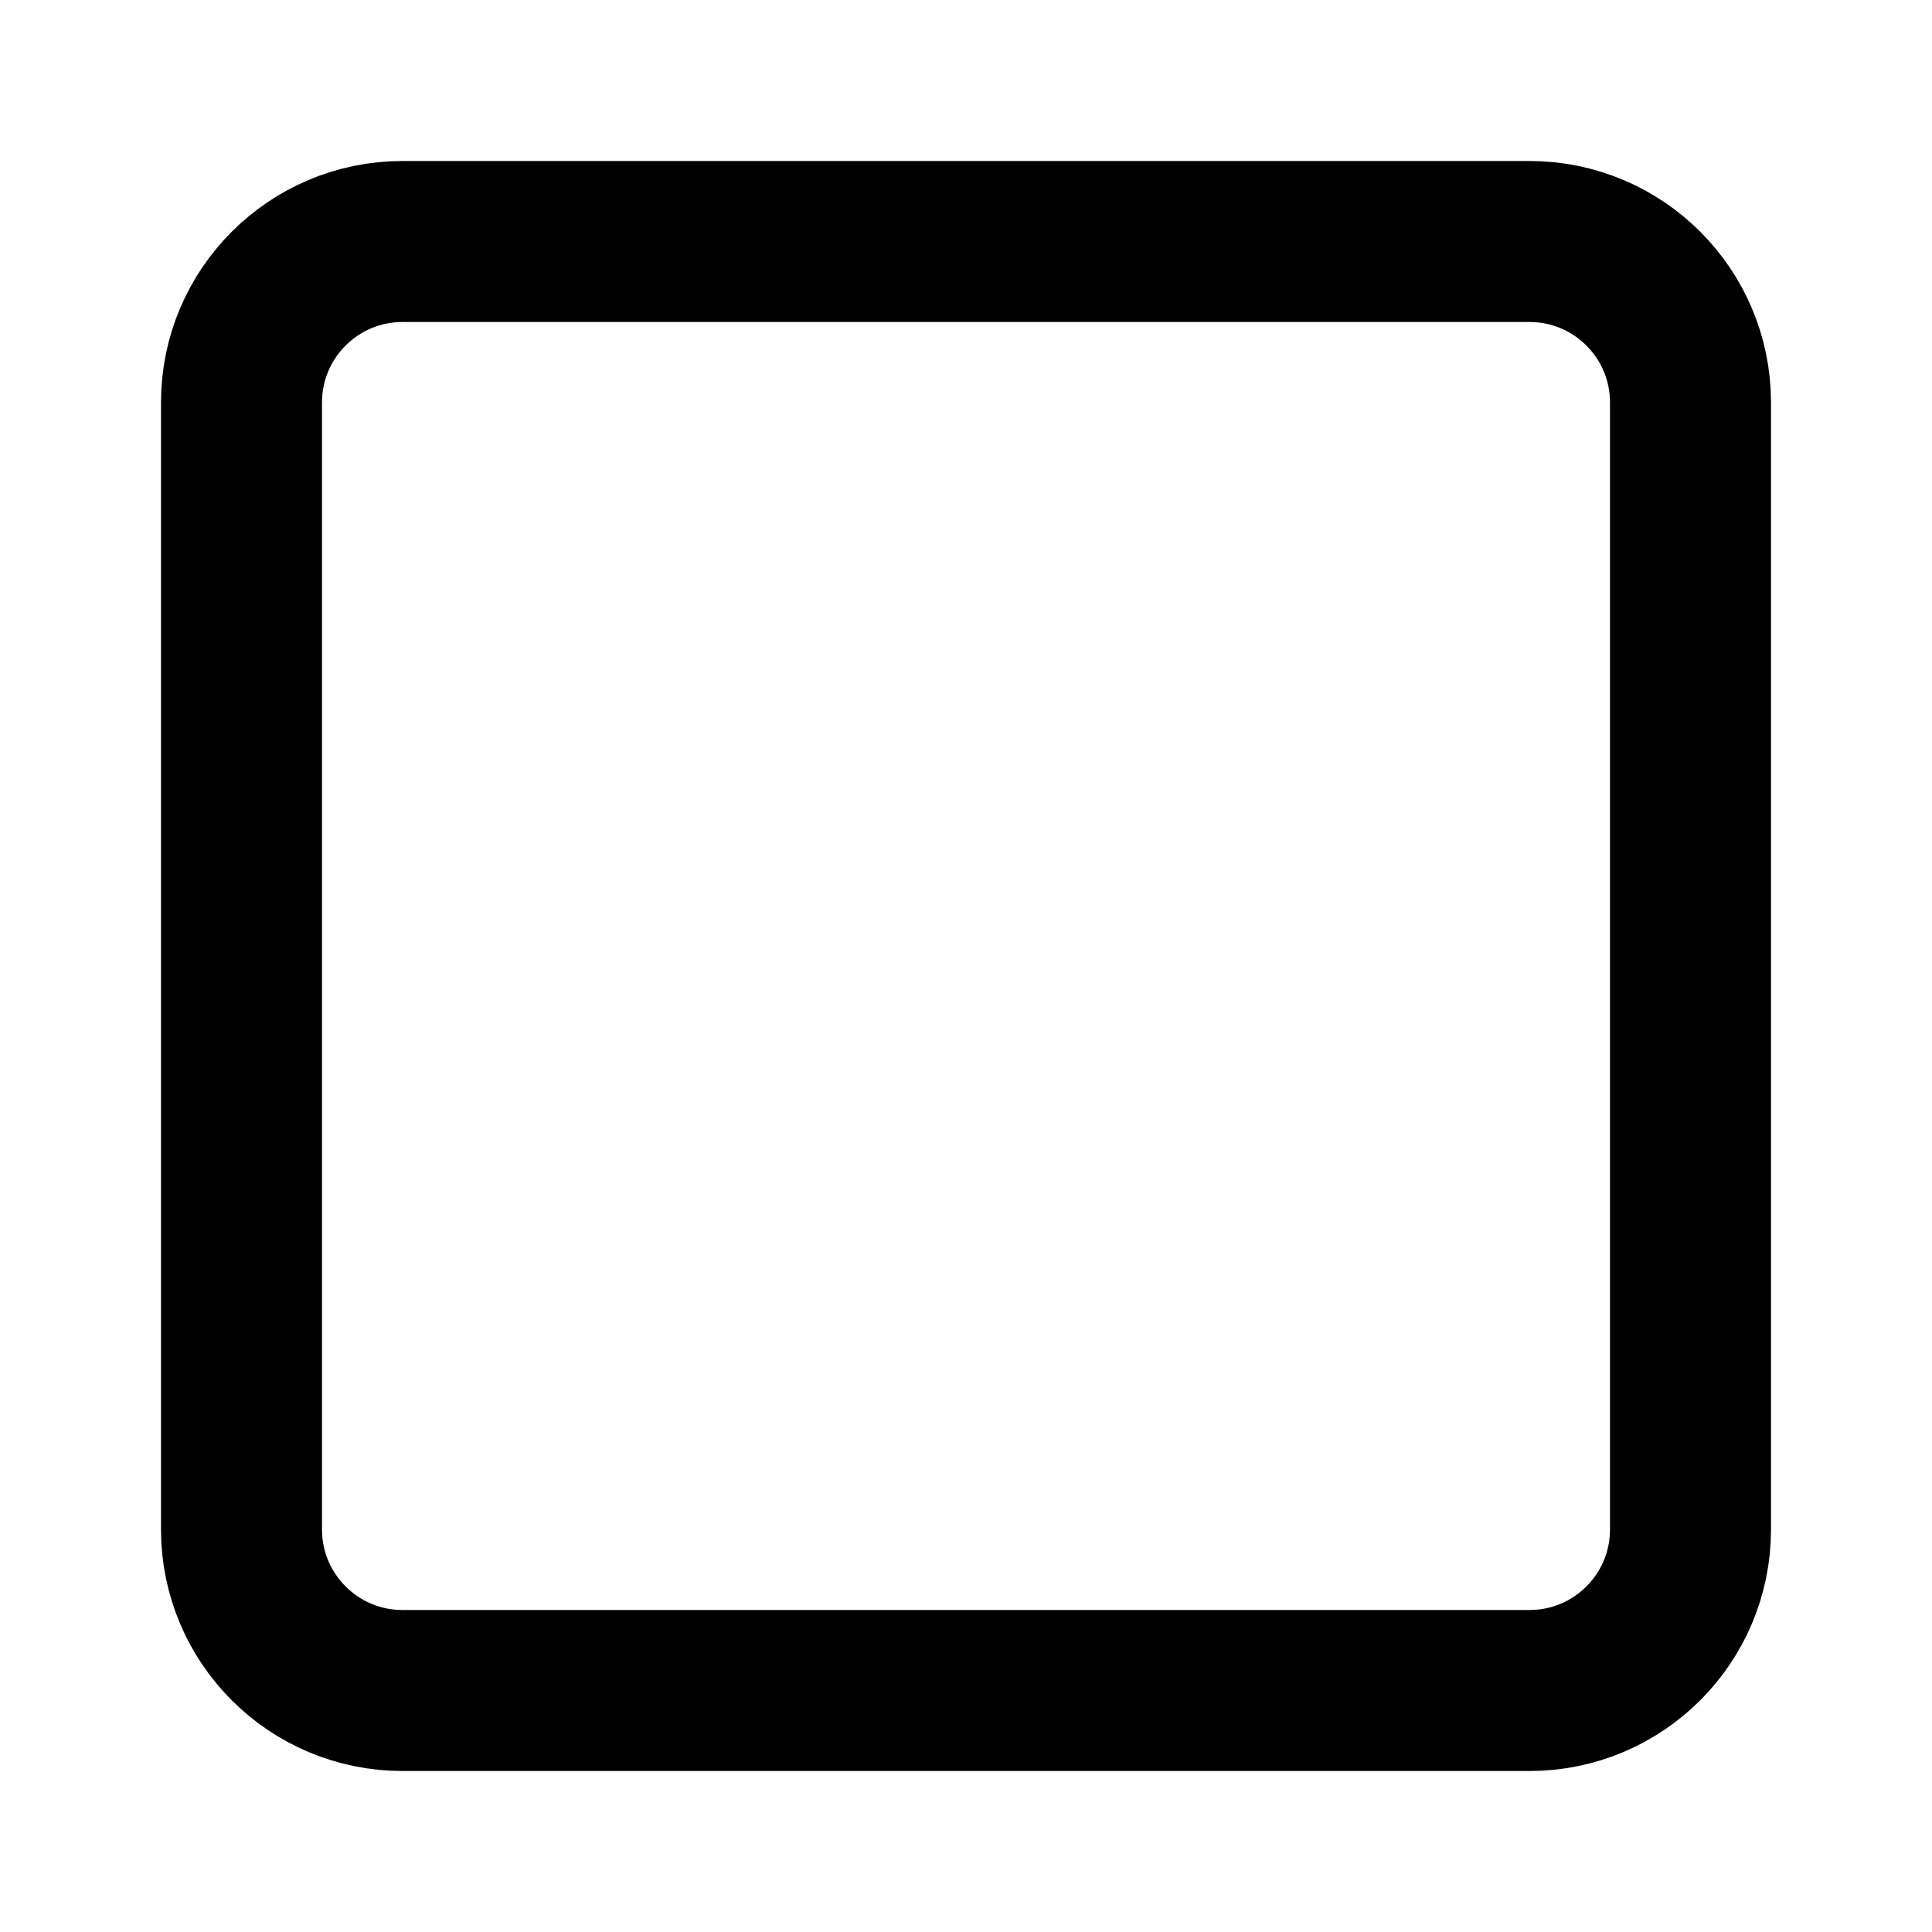
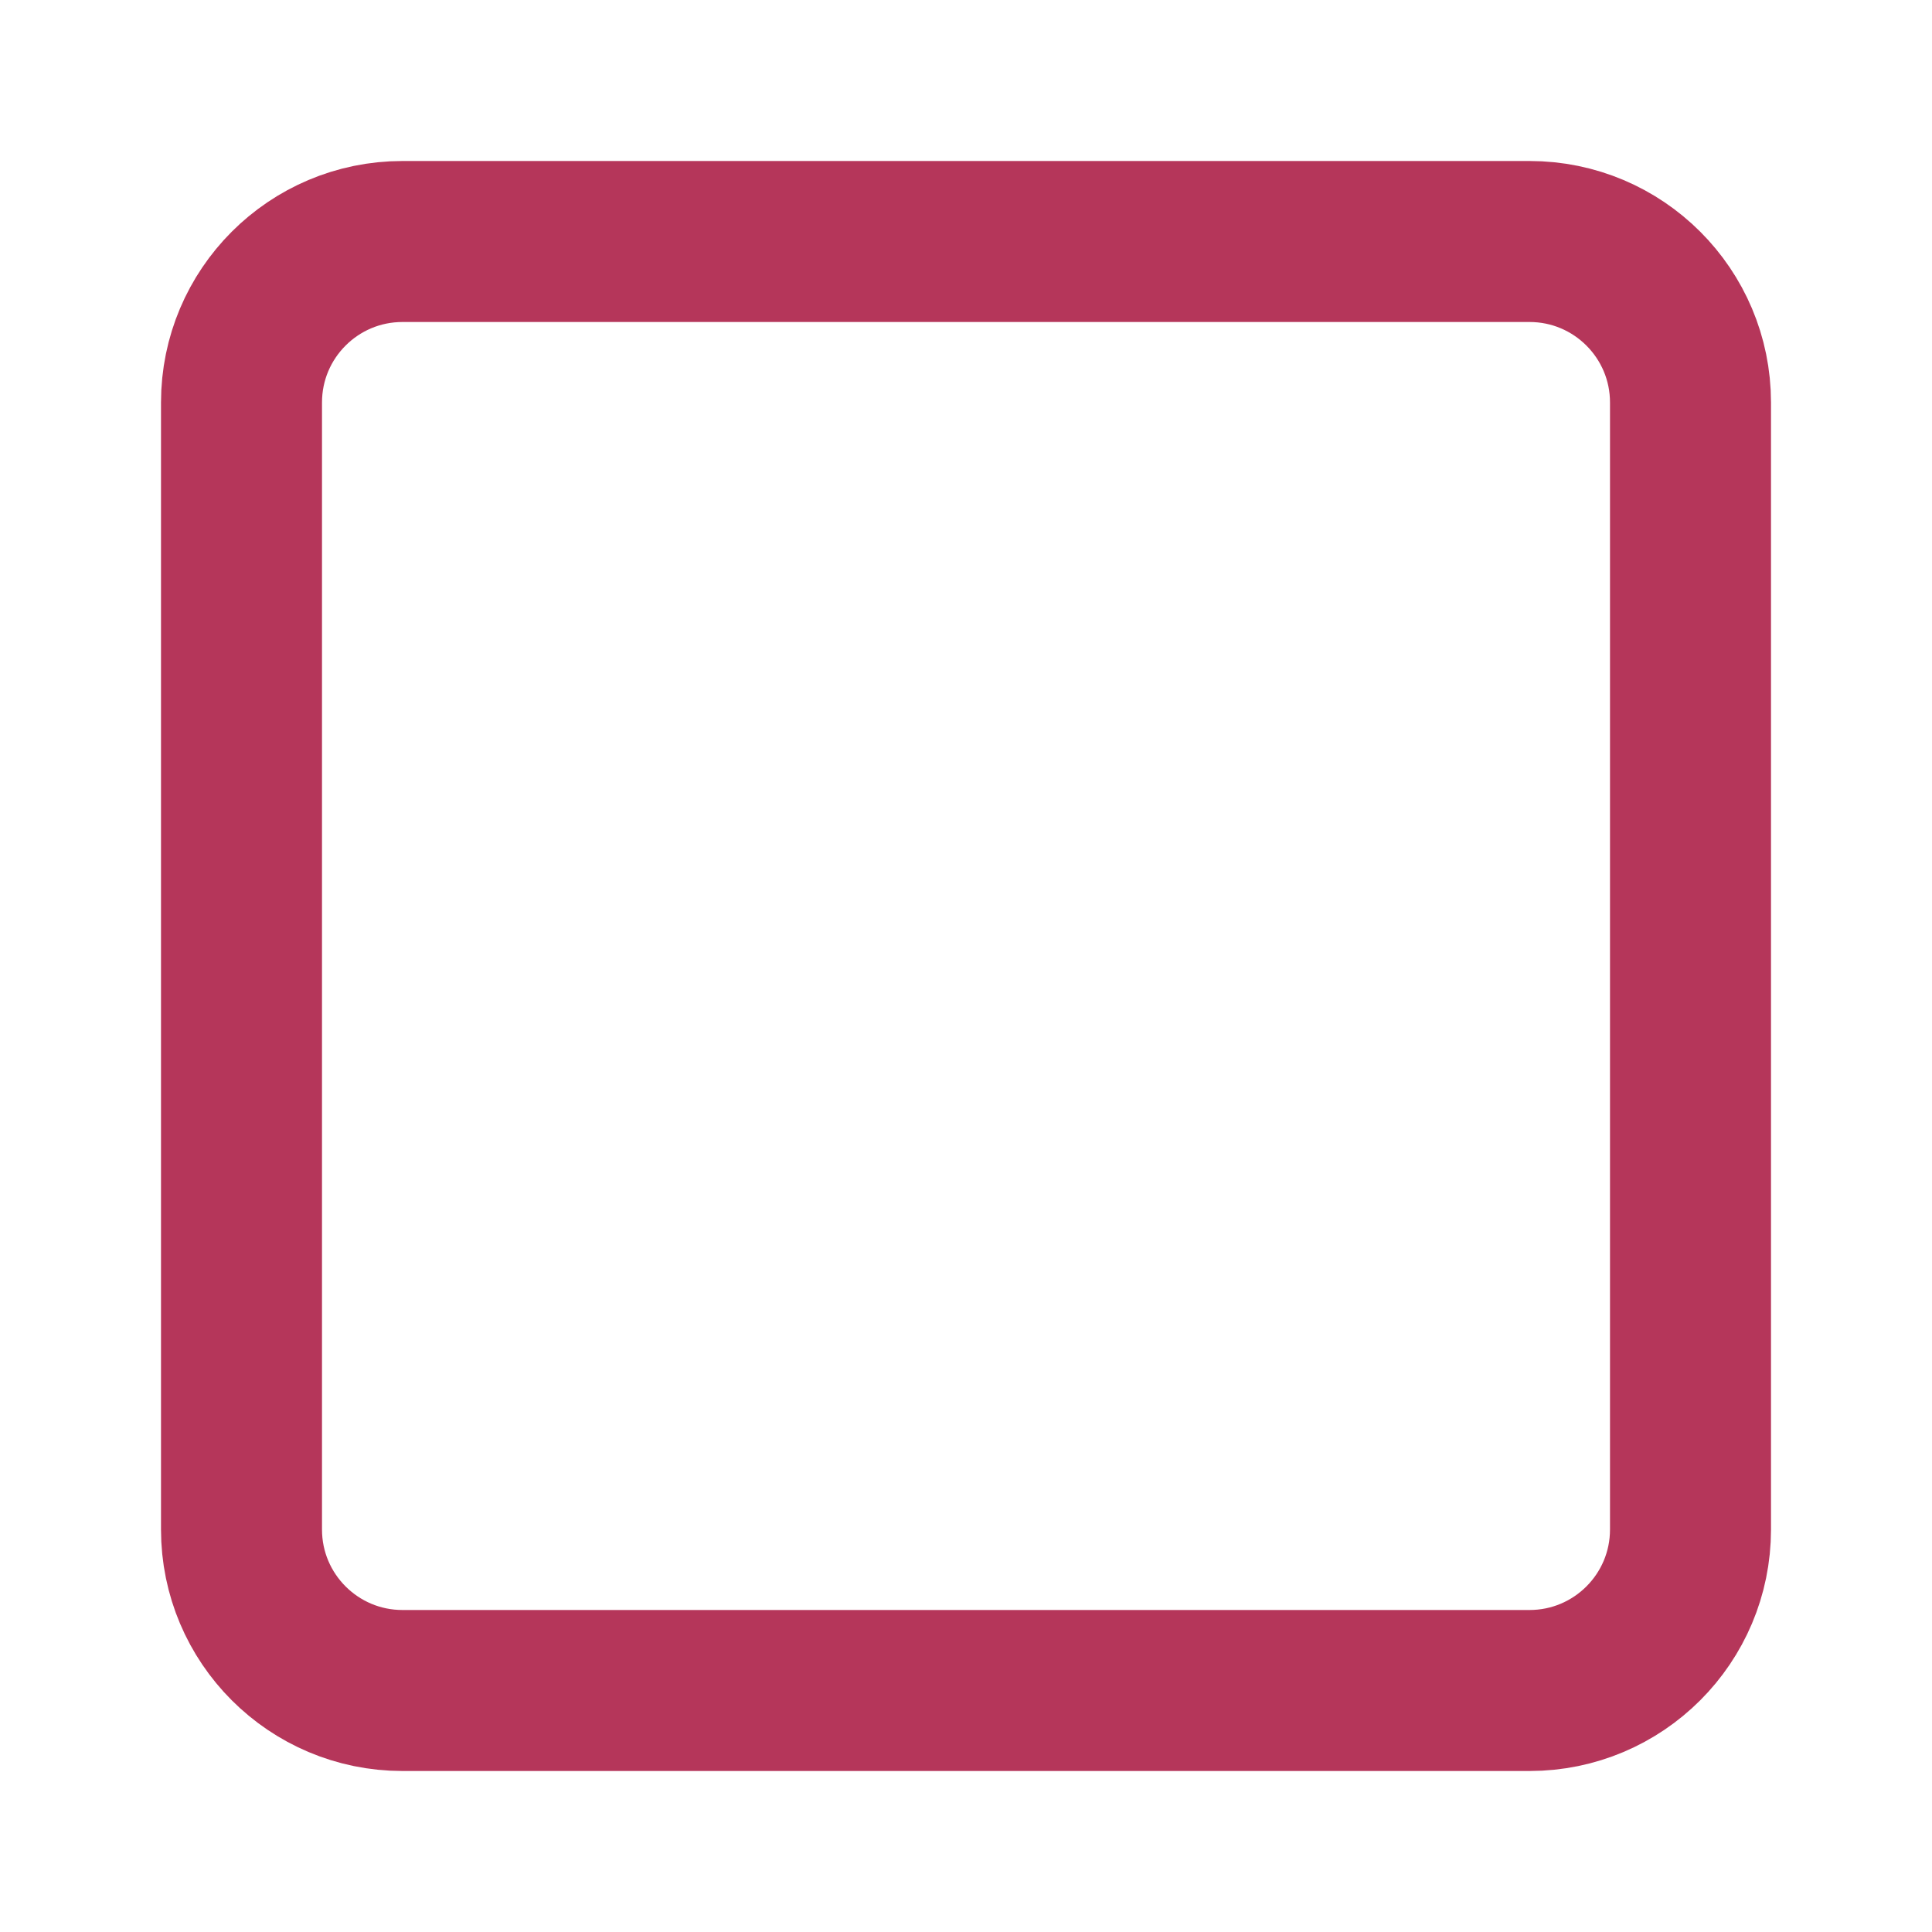
- <svg xmlns="http://www.w3.org/2000/svg" width="24" height="24" viewBox="0 0 24 24" fill="none" stroke="currentColor" stroke-width="2" stroke-linecap="round" stroke-linejoin="round" class="feather feather-square">
+ <svg xmlns="http://www.w3.org/2000/svg" stroke=" #b5365a" width="24" height="24" viewBox="0 0 24 24" fill="none" stroke-width="2" stroke-linecap="round" stroke-linejoin="round" class="feather feather-square">
  <rect x="3" y="3" width="18" height="18" rx="2" ry="2" />
</svg>
